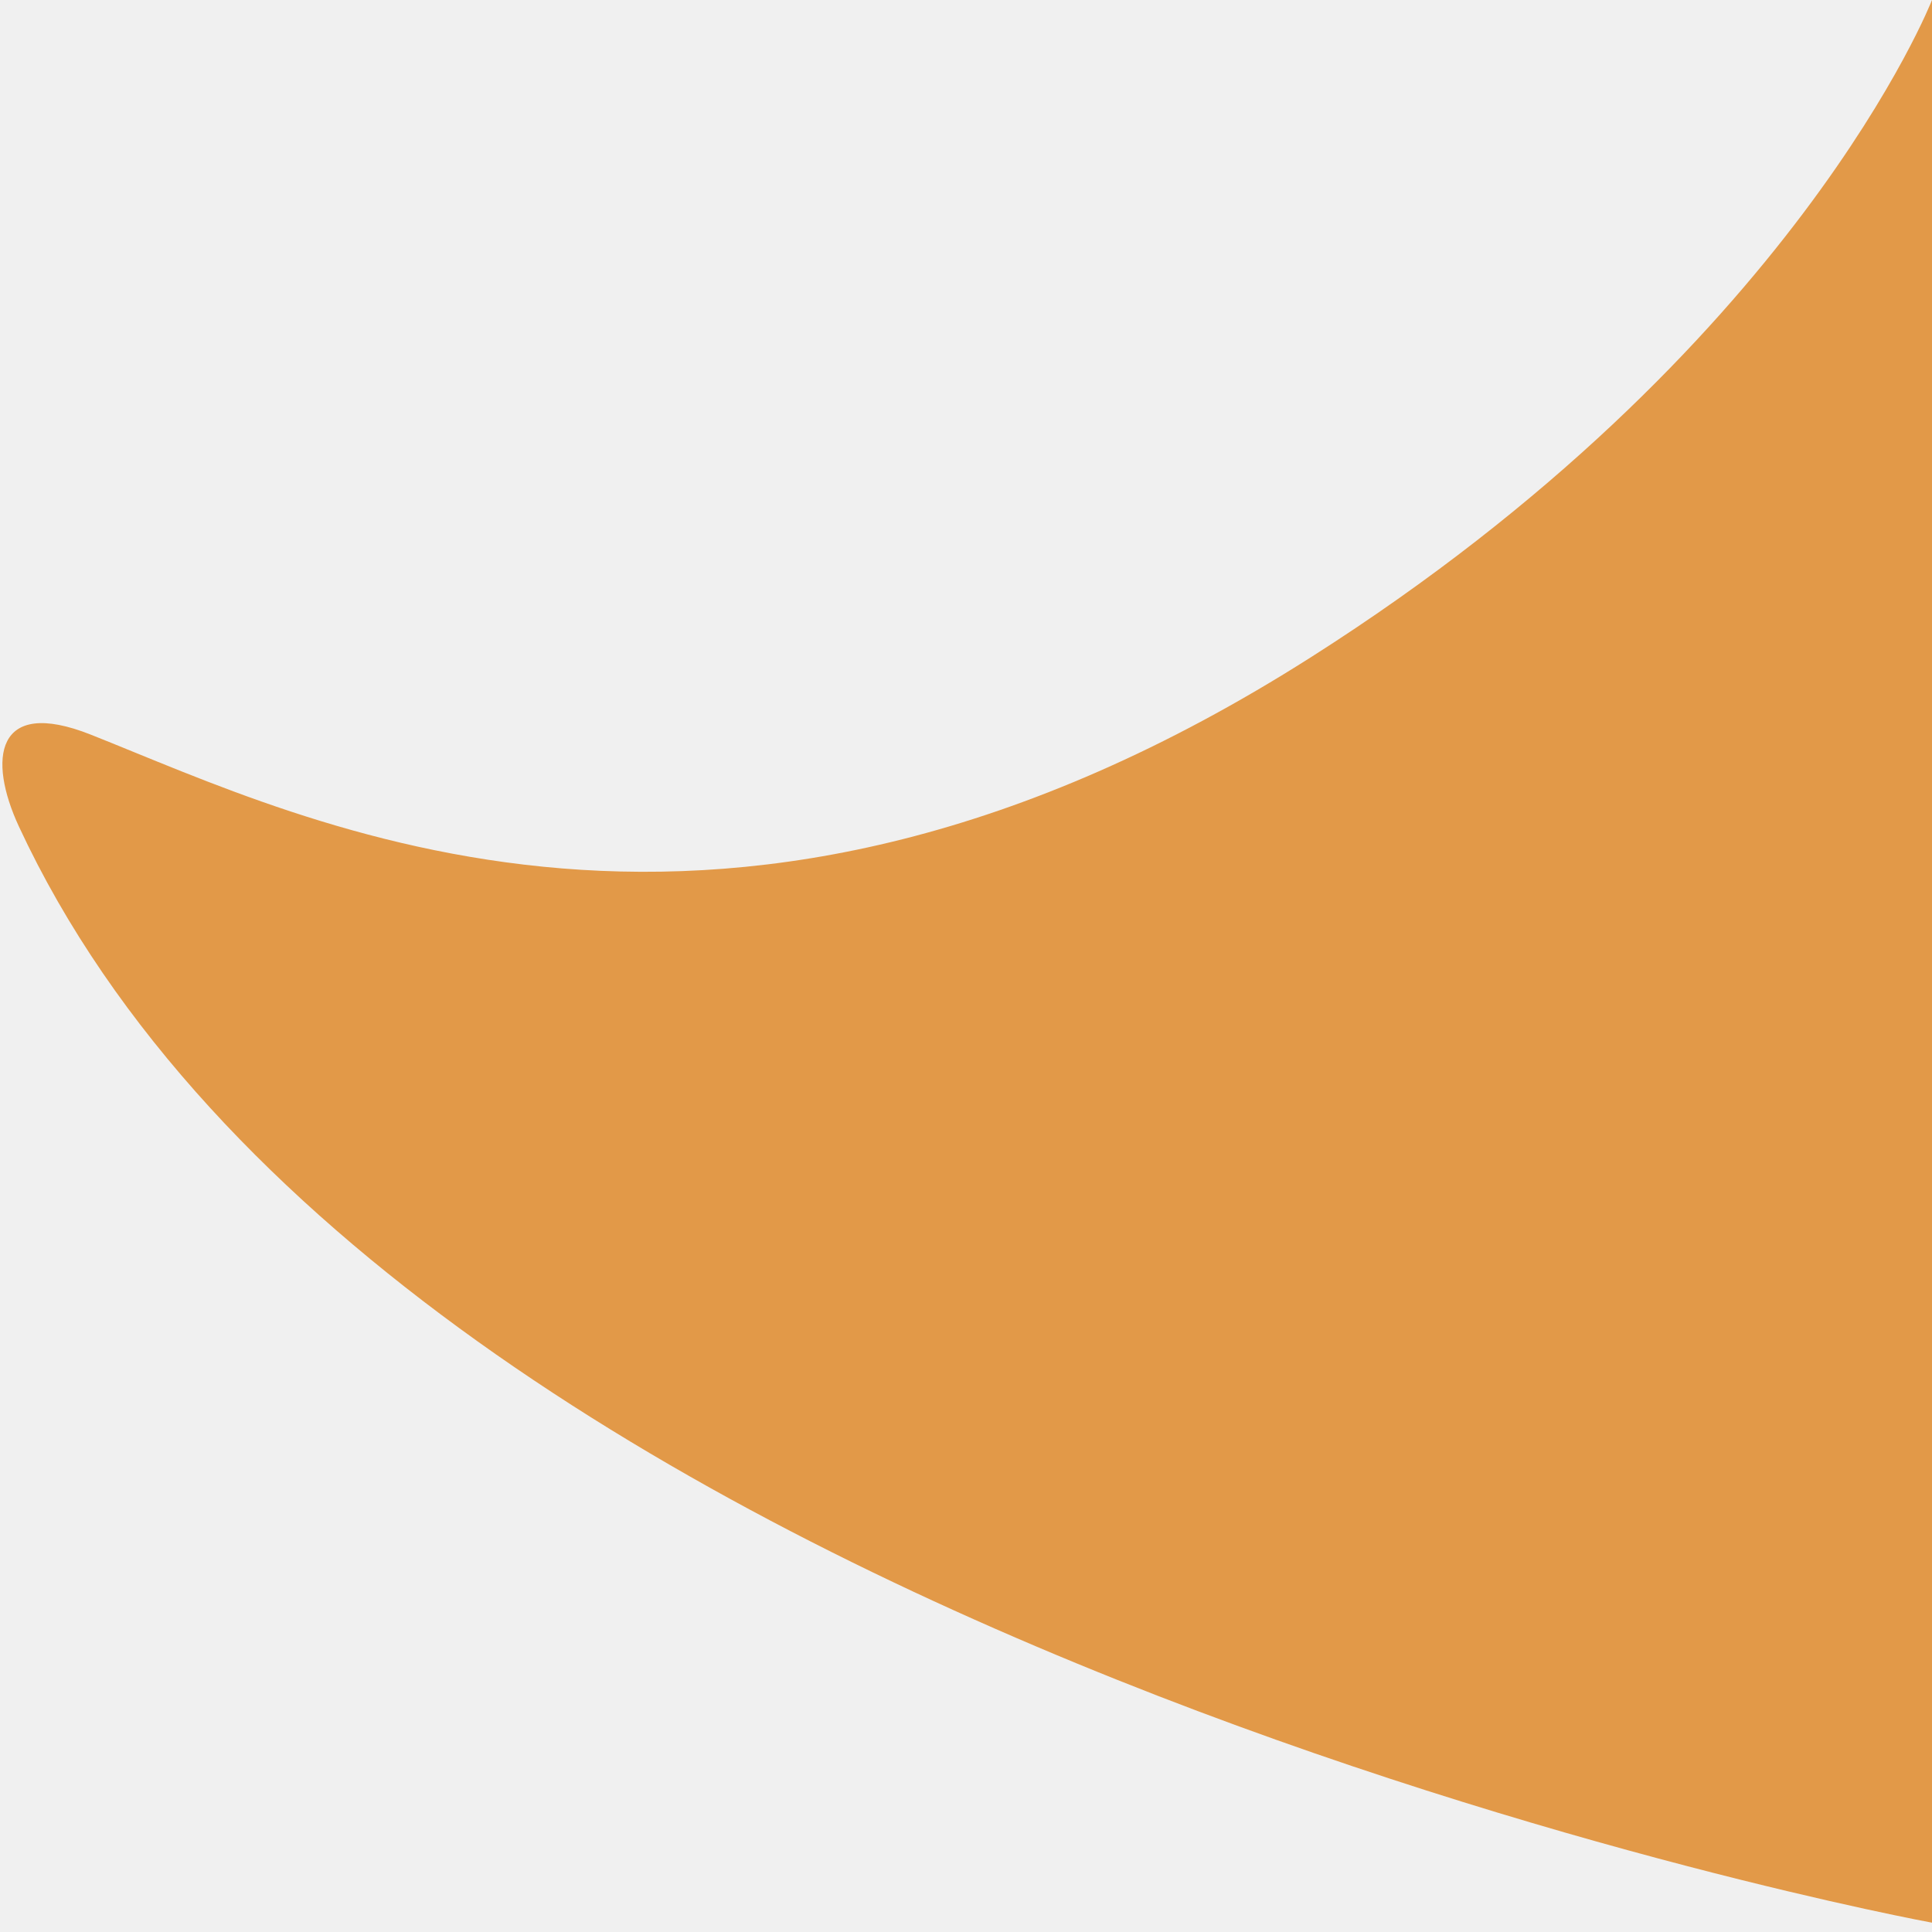
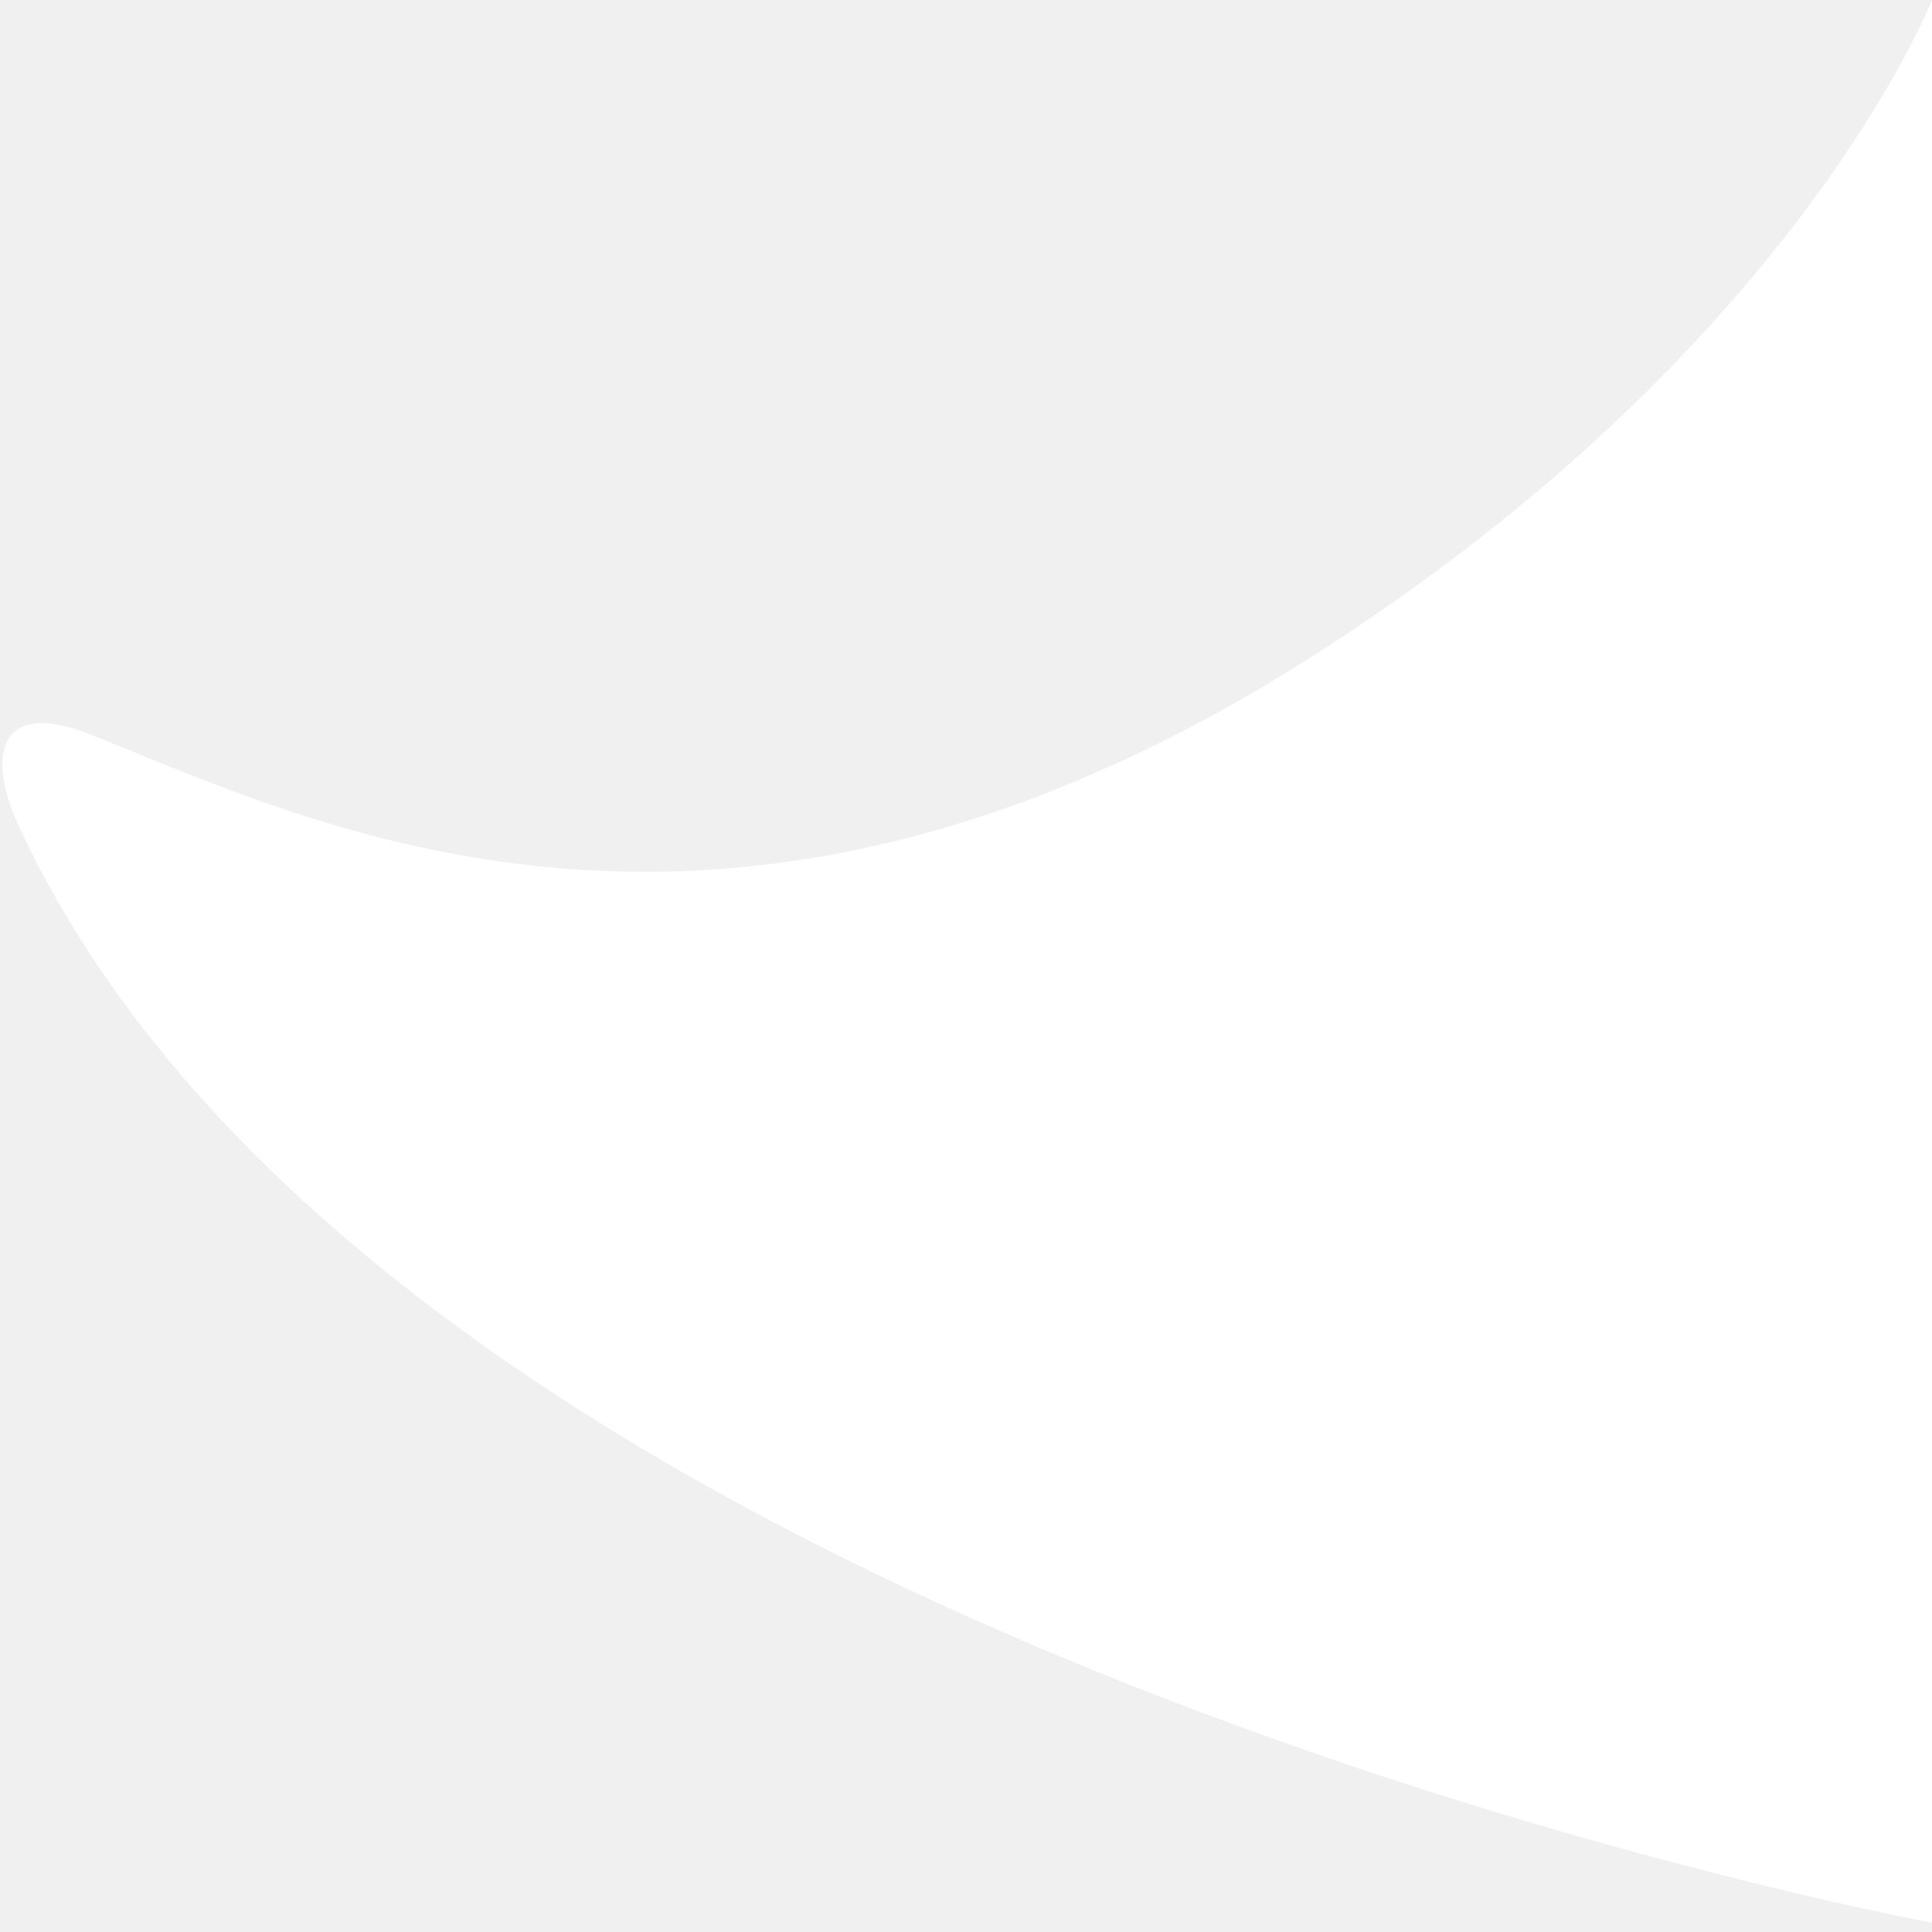
<svg xmlns="http://www.w3.org/2000/svg" version="1.1" id="Layer_1" width="80px" height="80px" viewBox="0 0 80 80">
-   <path fill="#e29948" d="M80,0c0,0-5.631,14.445-25.715,27.213C29.946,42.688,12.79,33.997,3.752,30.417  c-3.956-1.567-4.265,1.021-2.966,3.814C16.45,67.934,80,79.614,80,79.614l0,0V0z" />
+   <path fill="#ffffff" d="M80,0c0,0-5.631,14.445-25.715,27.213C29.946,42.688,12.79,33.997,3.752,30.417  c-3.956-1.567-4.265,1.021-2.966,3.814C16.45,67.934,80,79.614,80,79.614l0,0V0z" />
</svg>
